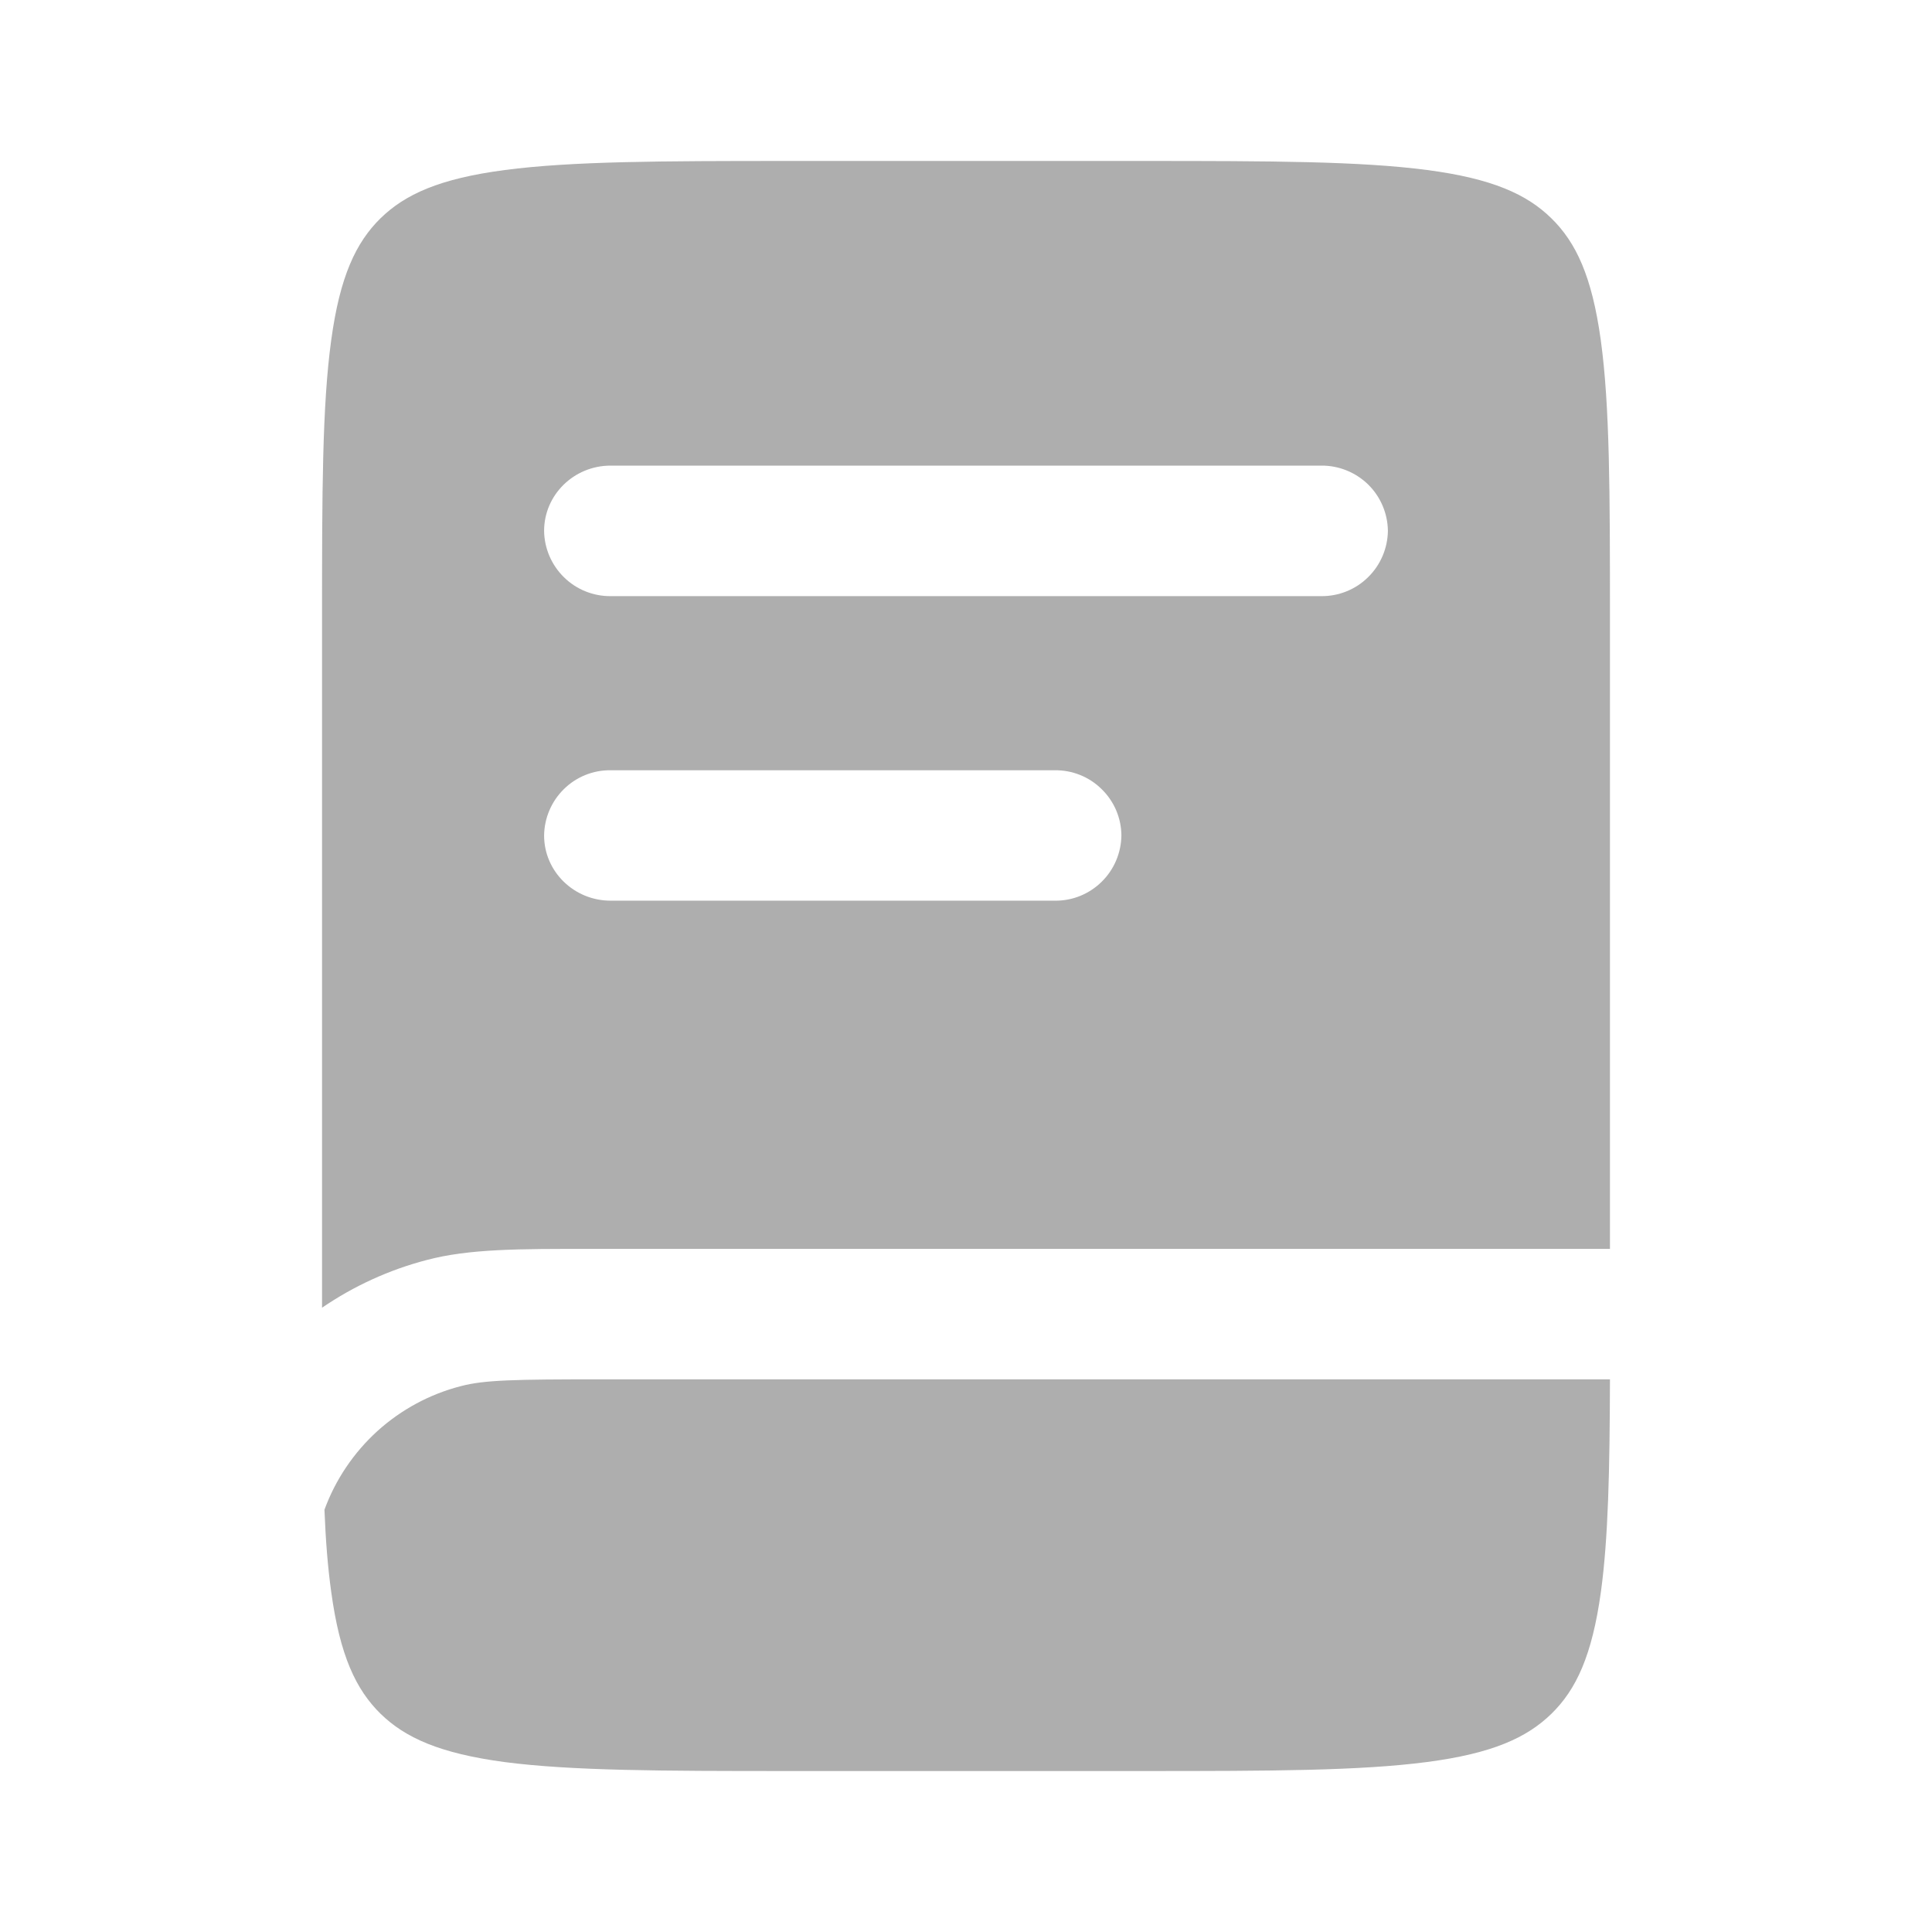
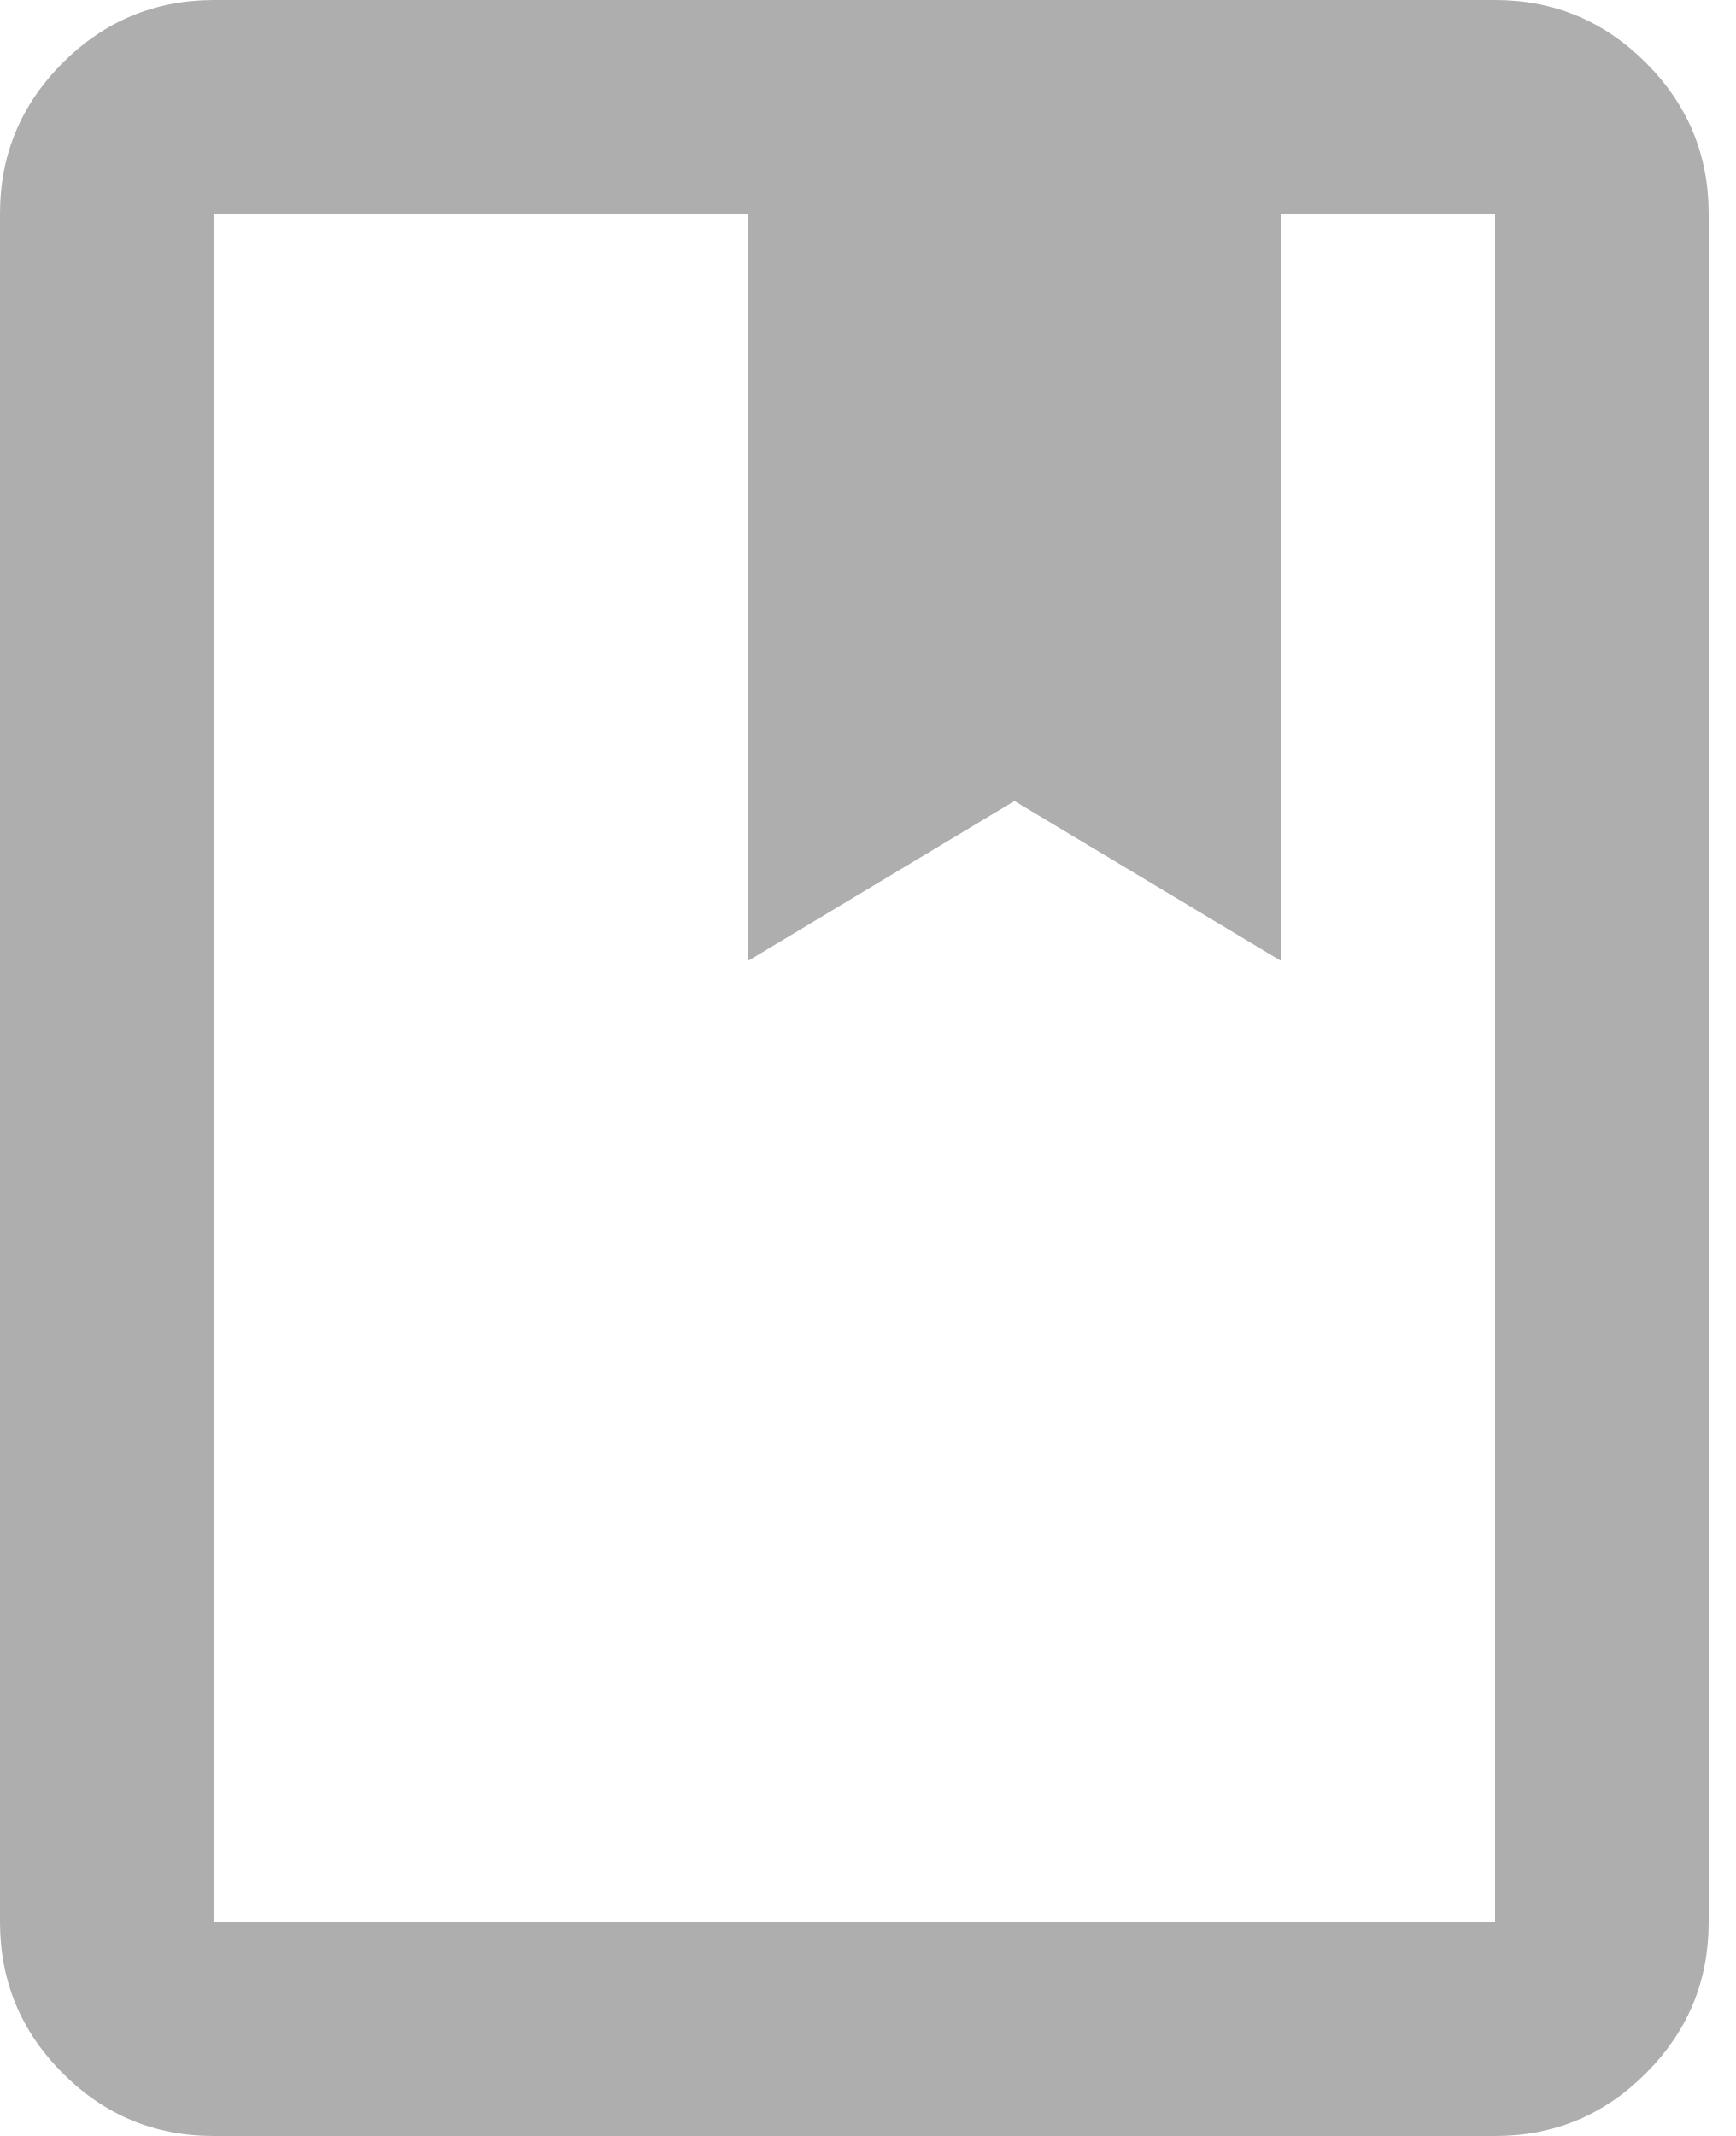
- <svg xmlns="http://www.w3.org/2000/svg" width="16" height="16" viewBox="0 0 16 16" fill="none">
-   <path fill-rule="evenodd" clip-rule="evenodd" d="M4.181 1.408C3.64 1.479 3.355 1.609 3.151 1.808C2.948 2.008 2.815 2.288 2.743 2.817C2.668 3.361 2.667 4.083 2.667 5.117V10.83C2.93 10.65 3.223 10.516 3.533 10.435C3.885 10.342 4.295 10.342 4.897 10.343H13.333V5.117C13.333 4.083 13.332 3.361 13.257 2.817C13.184 2.288 13.052 2.008 12.848 1.808C12.645 1.609 12.359 1.479 11.819 1.408C11.263 1.335 10.527 1.333 9.471 1.333H6.529C5.473 1.333 4.737 1.335 4.181 1.408ZM4.506 4.397C4.506 4.098 4.753 3.856 5.057 3.856H10.943C11.087 3.855 11.226 3.911 11.33 4.012C11.433 4.113 11.492 4.251 11.494 4.396C11.492 4.541 11.433 4.679 11.33 4.78C11.227 4.882 11.087 4.938 10.943 4.937H5.057C4.913 4.938 4.773 4.882 4.67 4.78C4.567 4.679 4.508 4.541 4.506 4.397ZM5.057 6.379C4.913 6.377 4.773 6.433 4.67 6.535C4.567 6.636 4.508 6.774 4.506 6.919C4.506 7.217 4.753 7.459 5.057 7.459H8.735C8.88 7.461 9.019 7.405 9.123 7.303C9.226 7.202 9.285 7.064 9.287 6.919C9.286 6.774 9.227 6.636 9.123 6.535C9.02 6.433 8.88 6.377 8.735 6.379H5.057Z" fill="#AEAEAE" />
-   <path d="M4.982 11.423H13.333C13.331 12.177 13.319 12.739 13.258 13.183C13.185 13.712 13.053 13.992 12.849 14.192C12.645 14.391 12.36 14.521 11.82 14.592C11.264 14.665 10.528 14.667 9.472 14.667H6.529C5.473 14.667 4.737 14.665 4.181 14.593C3.641 14.521 3.355 14.391 3.151 14.192C2.948 13.992 2.815 13.712 2.743 13.183C2.715 12.983 2.697 12.759 2.687 12.503C2.778 12.254 2.929 12.03 3.126 11.851C3.323 11.673 3.56 11.545 3.818 11.479C4.011 11.428 4.263 11.423 4.982 11.423Z" fill="#AEAEAE" />
+ <svg xmlns="http://www.w3.org/2000/svg" width="13" height="16" viewBox="0 0 13 16" fill="none">
+   <path d="M1.6 16C1.16 16 0.783 15.844 0.47 15.53C0.157 15.217 0.001 14.841 0 14.4V1.6C0 1.16 0.157 0.783 0.47 0.47C0.784 0.157 1.161 0.001 1.6 0H11.2C11.64 0 12.017 0.157 12.33 0.47C12.644 0.784 12.8 1.161 12.8 1.6V14.4C12.8 14.84 12.643 15.217 12.33 15.53C12.017 15.844 11.64 16 11.2 16H1.6ZM1.6 14.4H11.2V1.6H9.6V7.2L7.6 6L5.6 7.2V1.6H1.6V14.4Z" fill="#AEAEAE" />
</svg>
